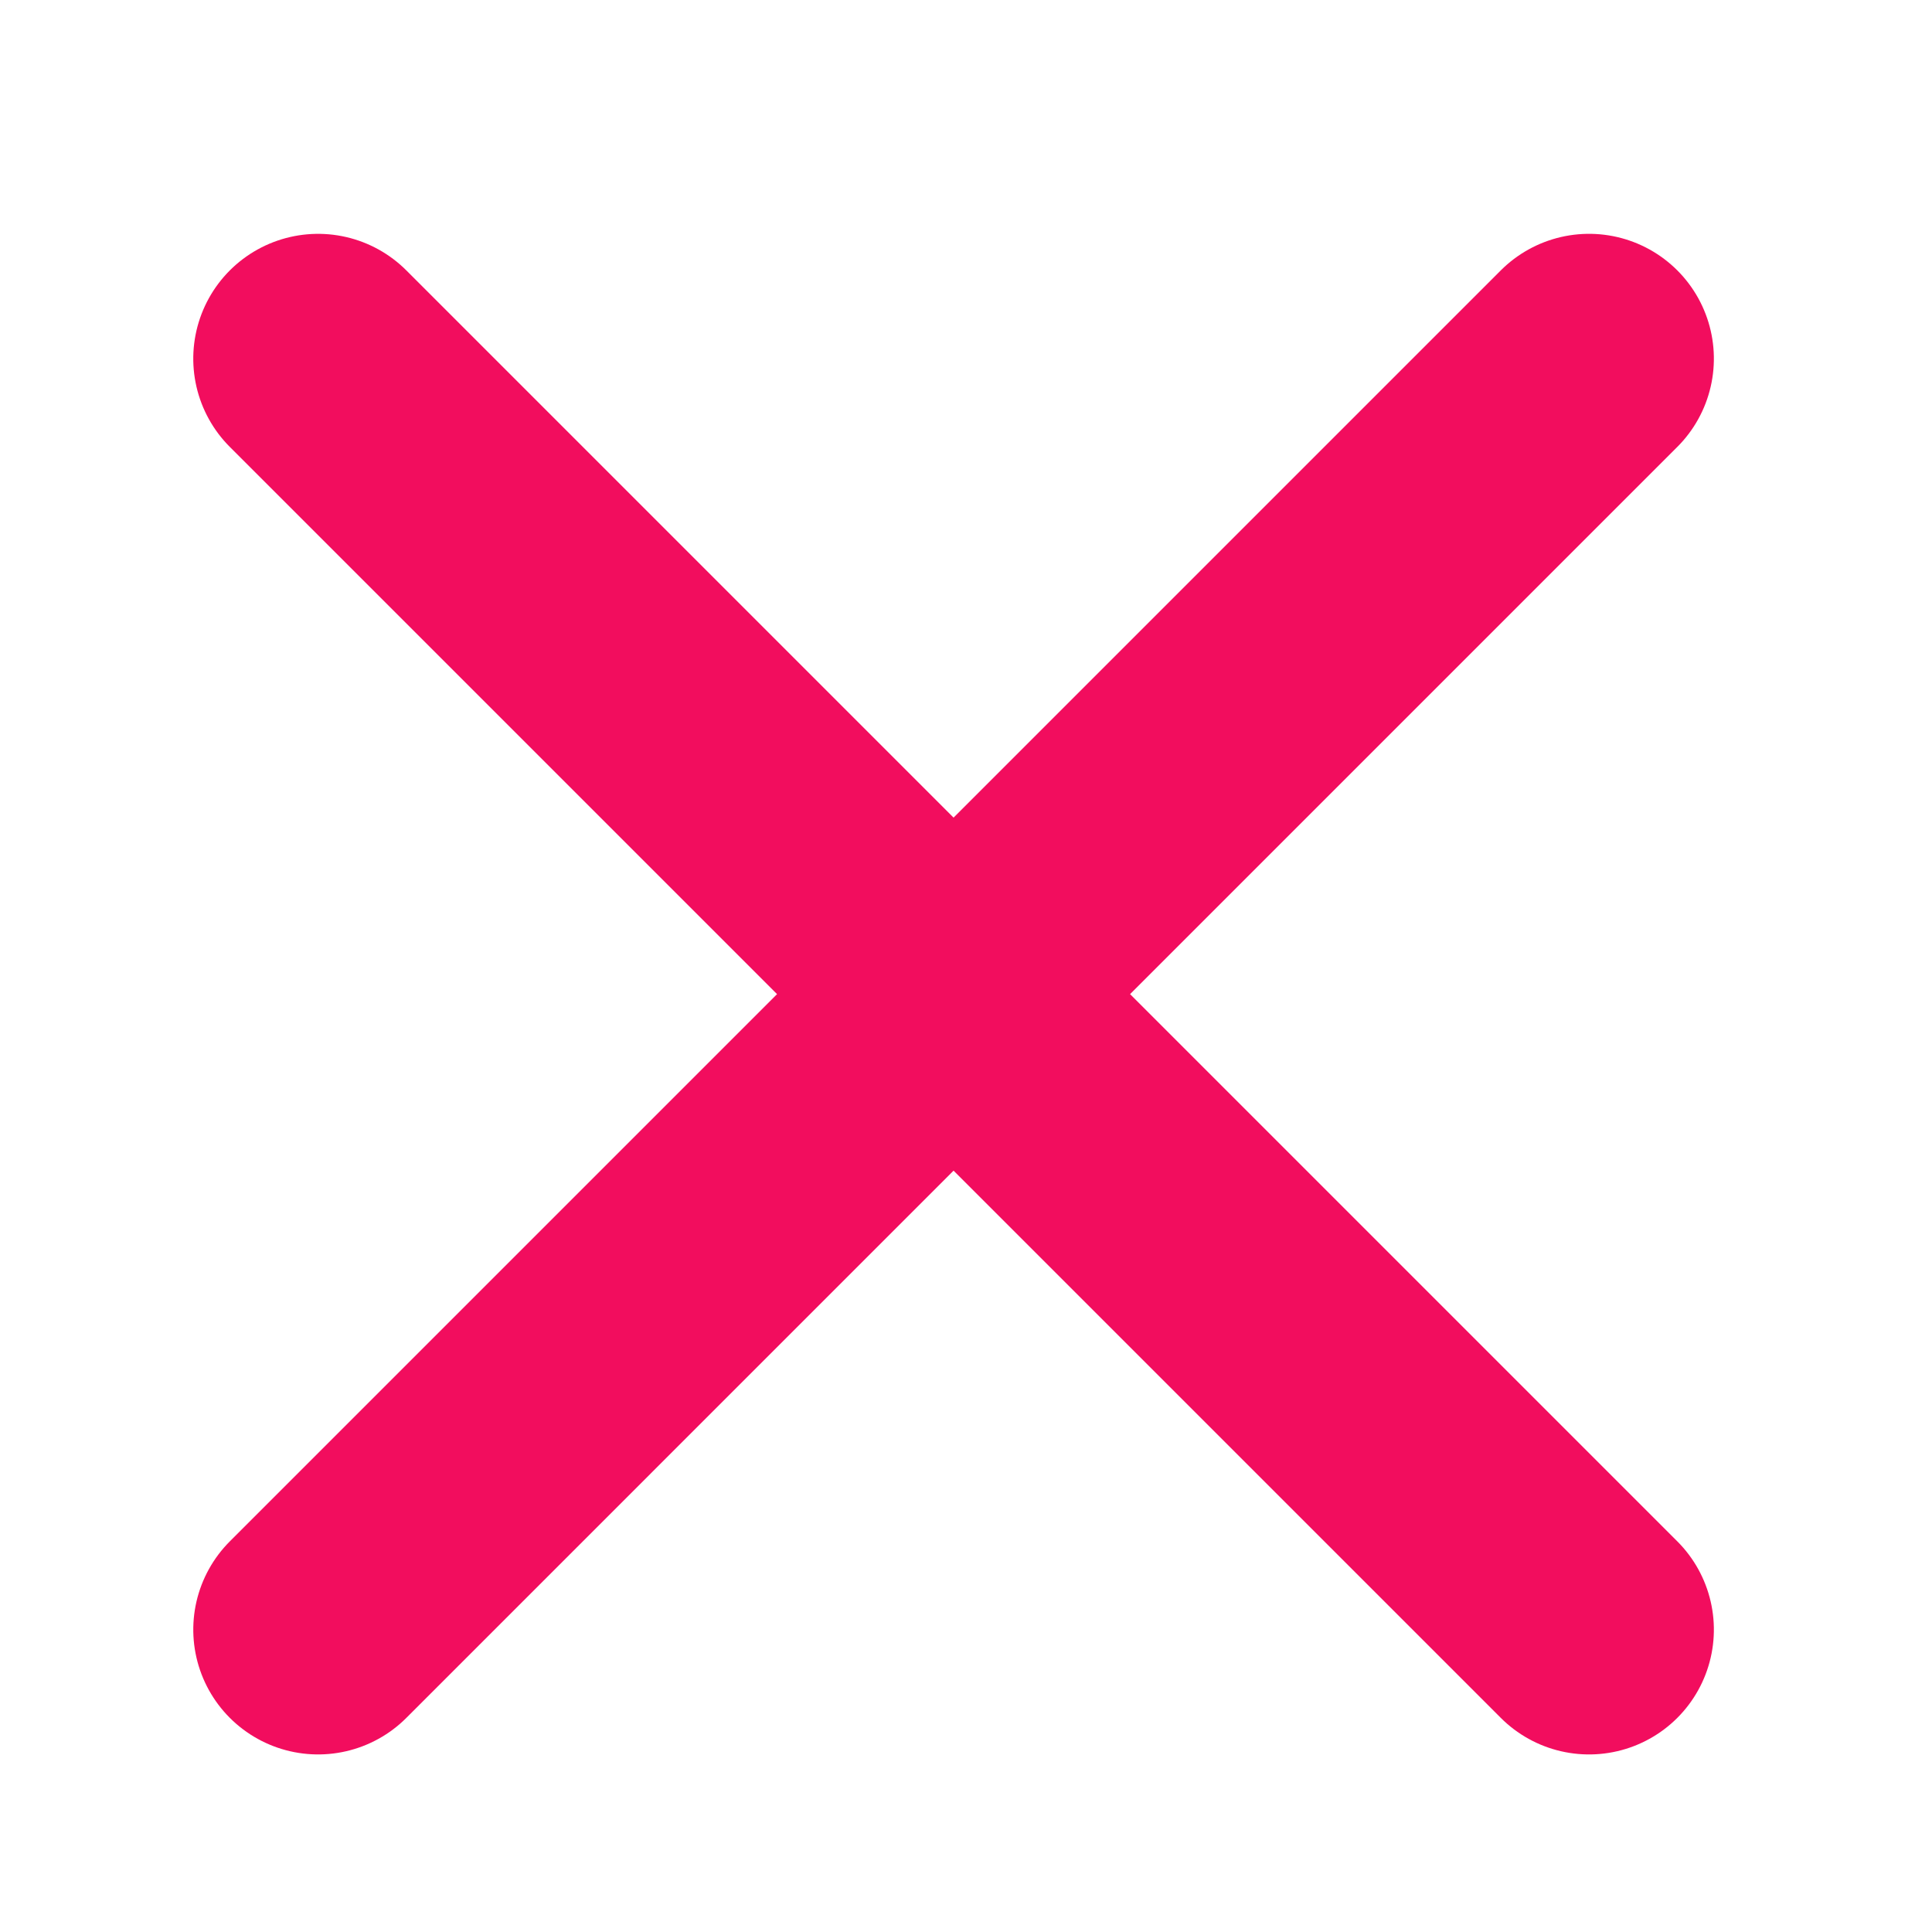
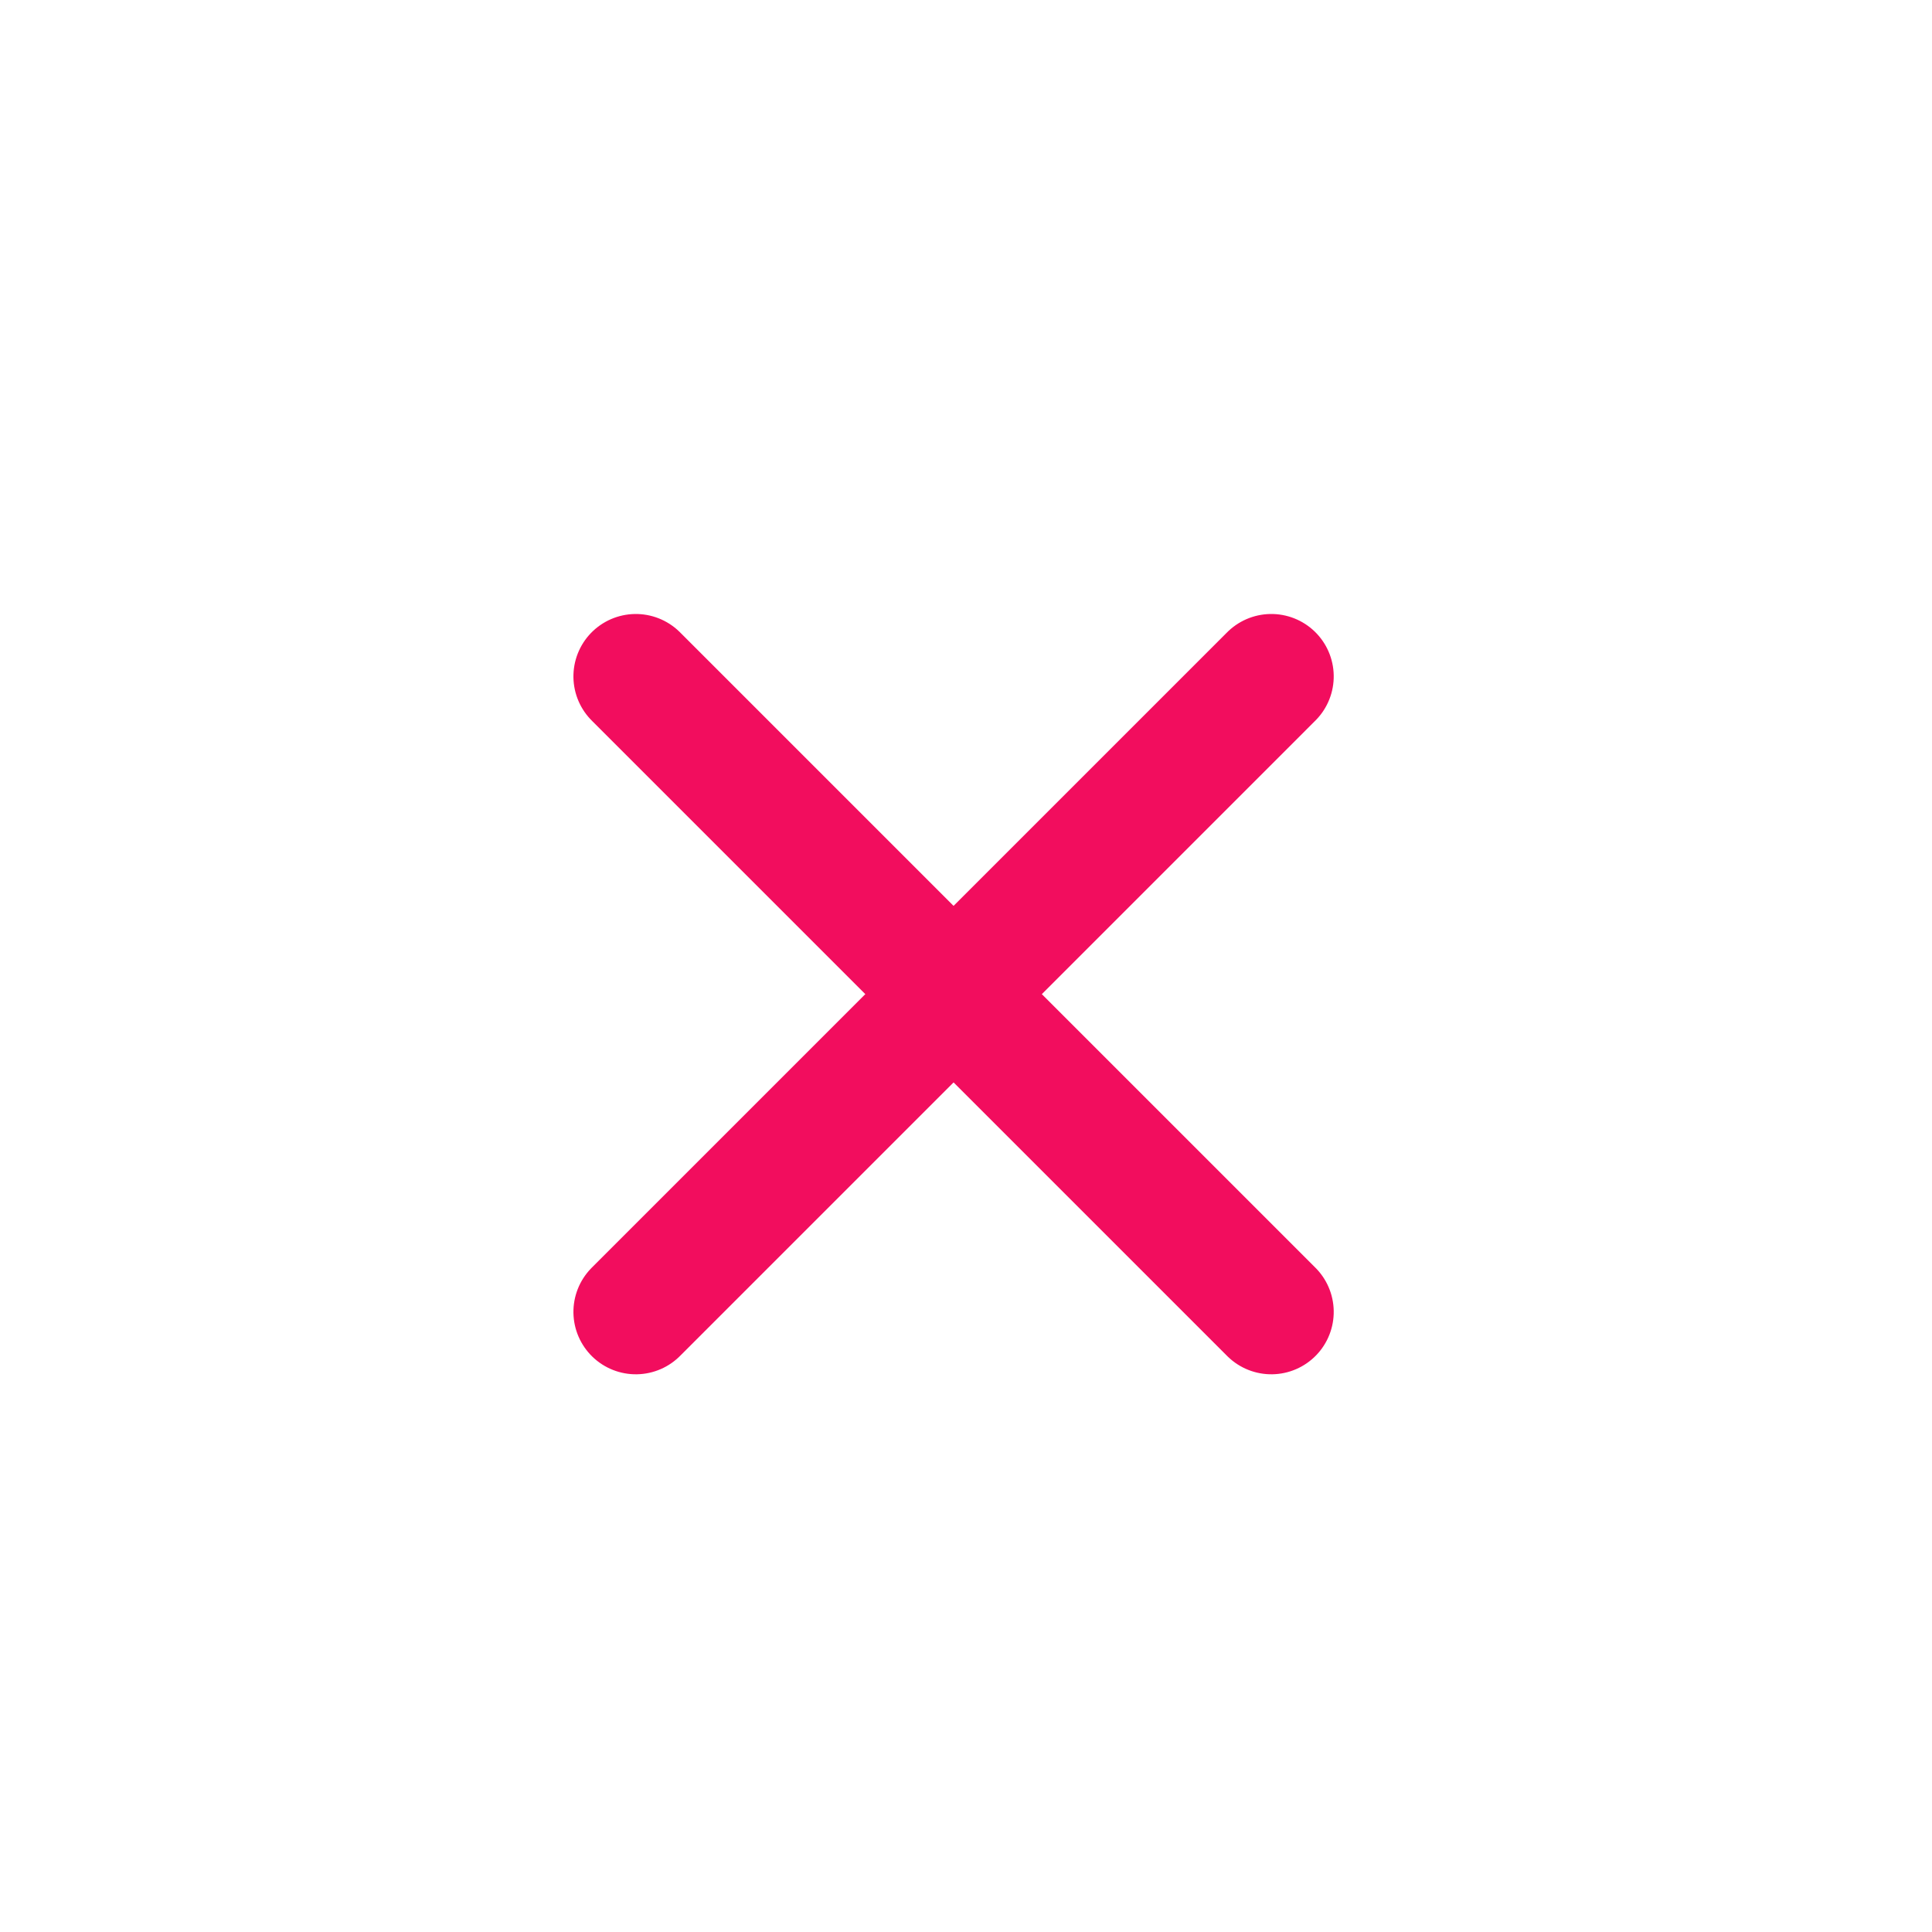
<svg xmlns="http://www.w3.org/2000/svg" width="100%" height="100%" viewBox="0 0 129 129" version="1.1" xml:space="preserve" style="fill-rule:evenodd;clip-rule:evenodd;stroke-linecap:round;stroke-linejoin:round;stroke-miterlimit:1.5;">
  <g transform="matrix(1,0,0,1,-151,-162)">
    <g id="objective_check" transform="matrix(1,0,0,1,151.292,162.377)">
      <rect x="0" y="0" width="128" height="128" style="fill:none;" />
-       <g transform="matrix(0.757193,-0.0132154,0.0132154,0.757193,-100.041,18.8626)">
+       <g transform="matrix(0.378596,-0.00660772,0.00660772,0.378596,-18.3312,42.4322)">
        <path d="M159.627,9.004L269.713,123" style="fill:none;stroke:rgb(242,13,94);stroke-width:22.01px;" />
      </g>
-       <g transform="matrix(-0.0132154,-0.757193,0.757193,-0.0132154,16.239,229.42)">
+       <g transform="matrix(-0.00660772,-0.378596,0.378596,-0.00660772,39.8086,147.711)">
        <path d="M159.627,9.004L269.713,123" style="fill:none;stroke:rgb(242,13,94);stroke-width:22.01px;" />
      </g>
    </g>
  </g>
</svg>
